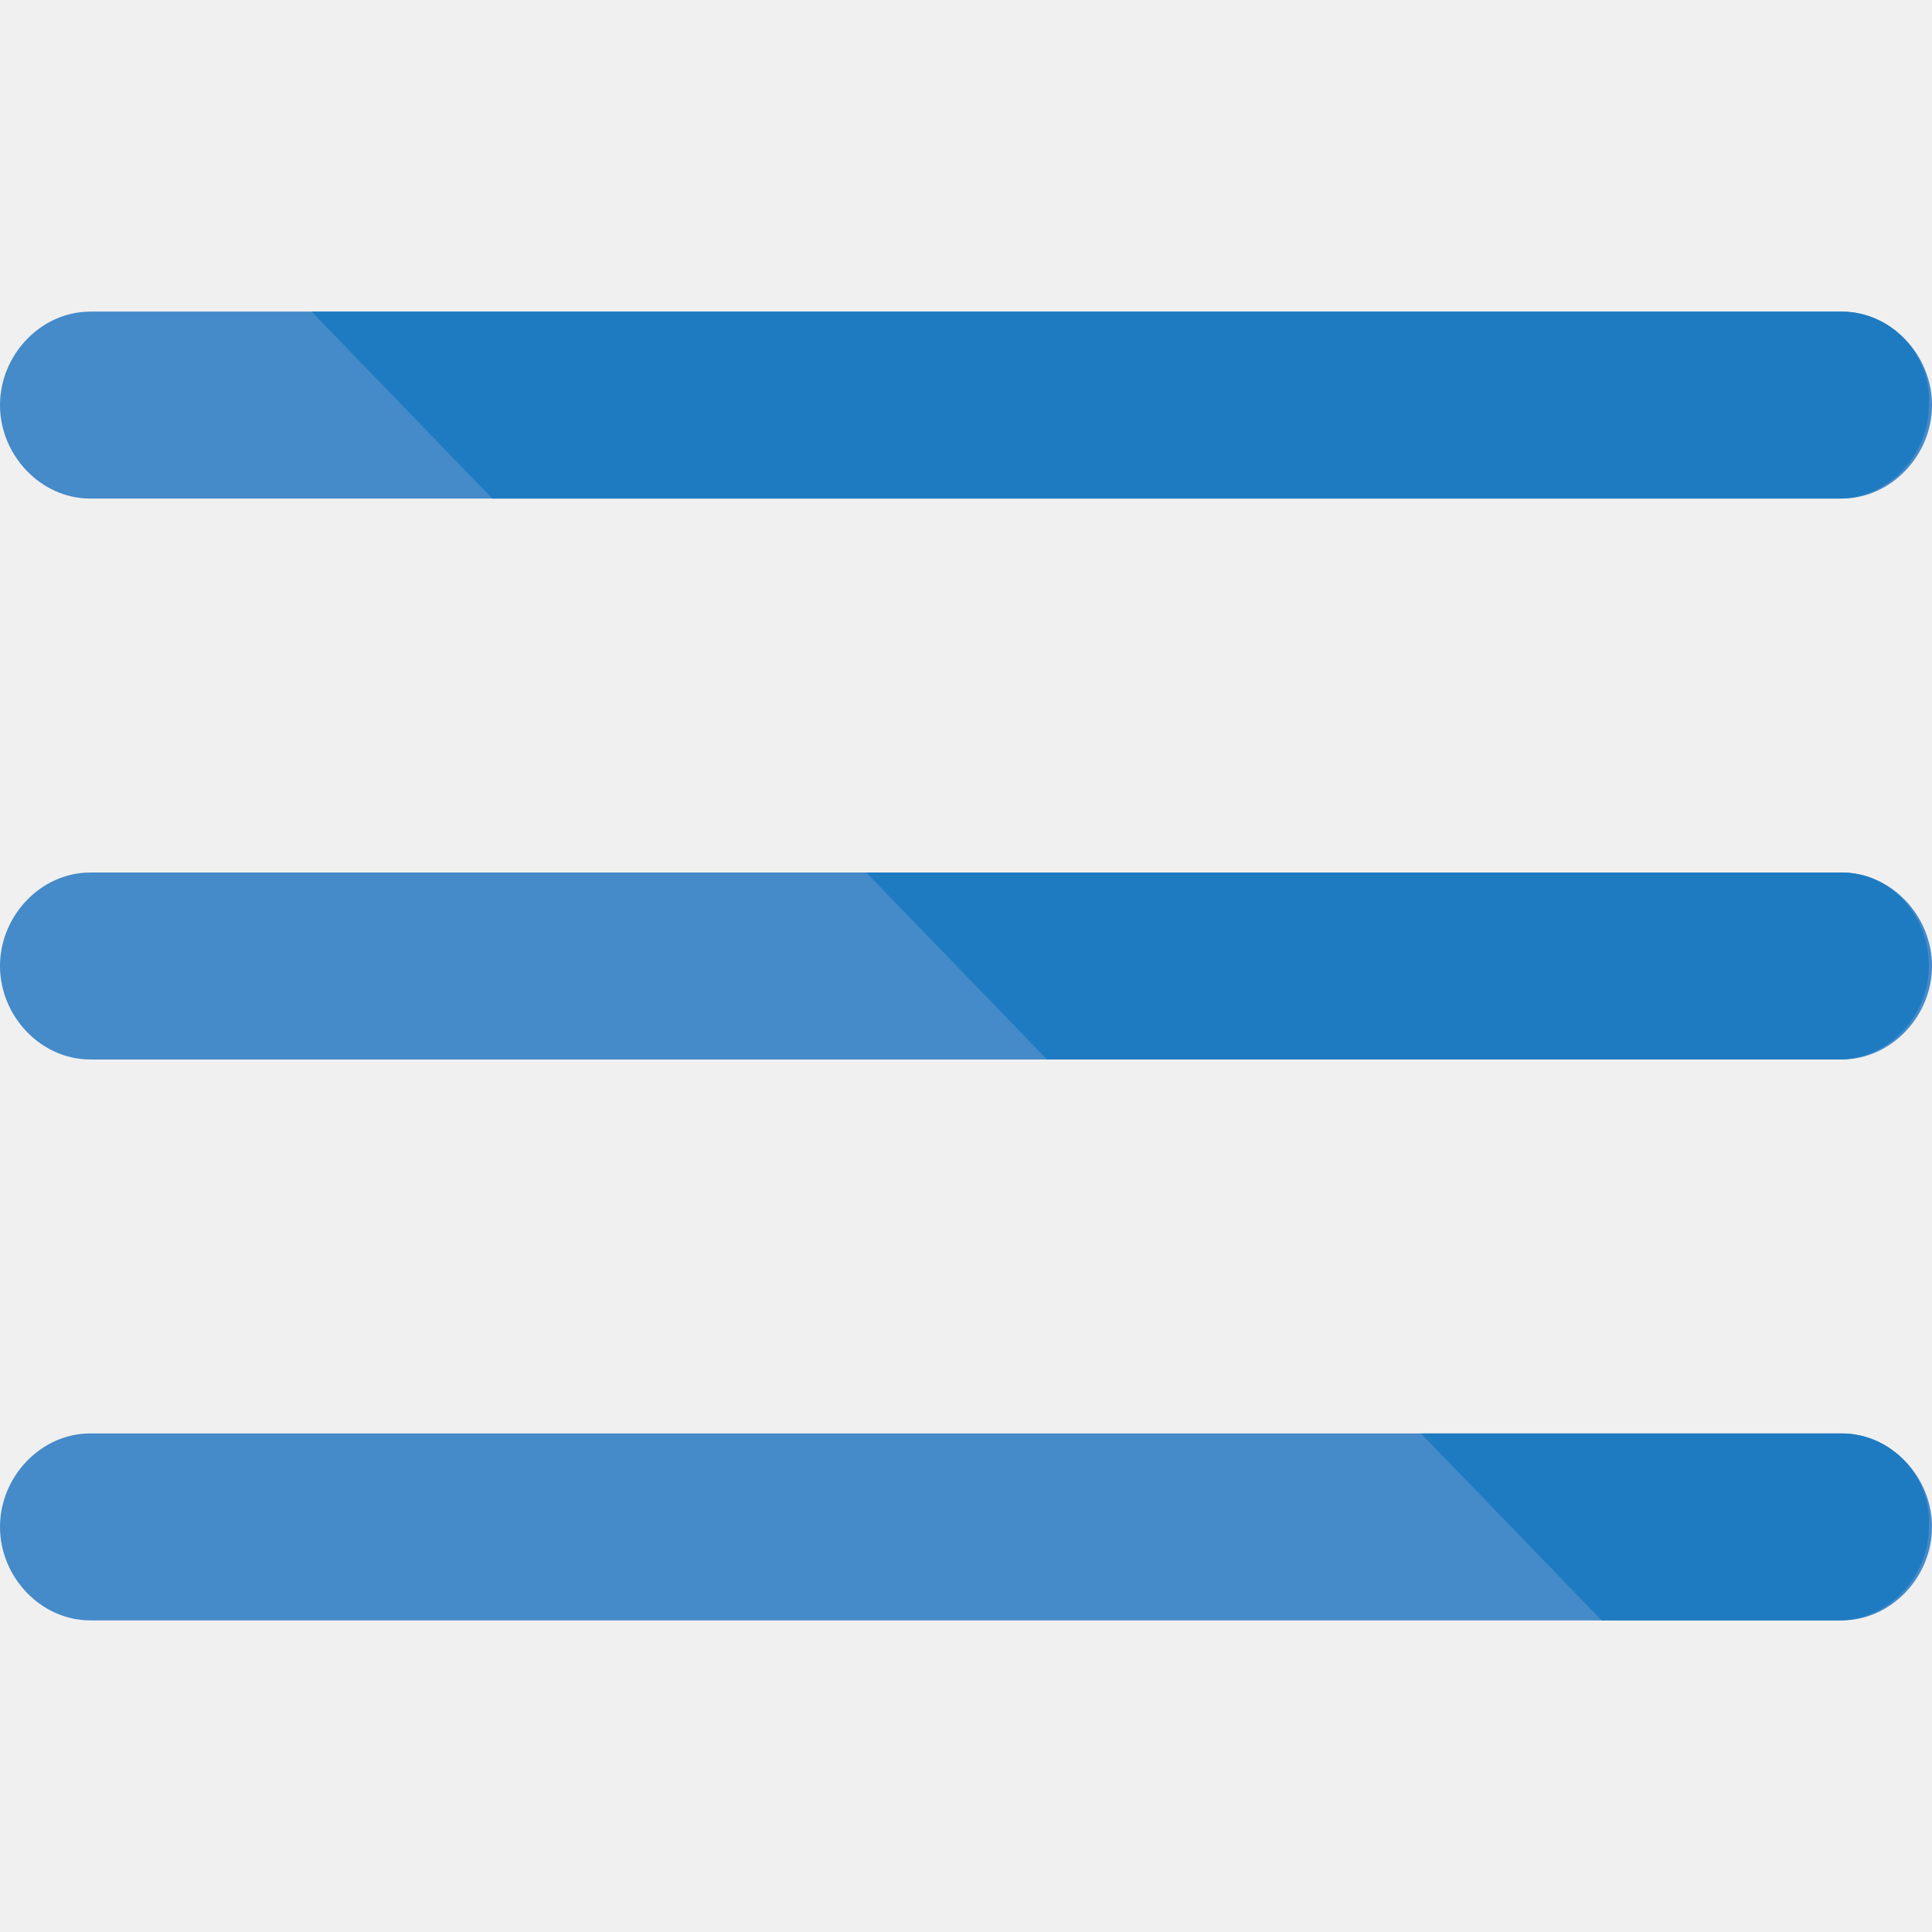
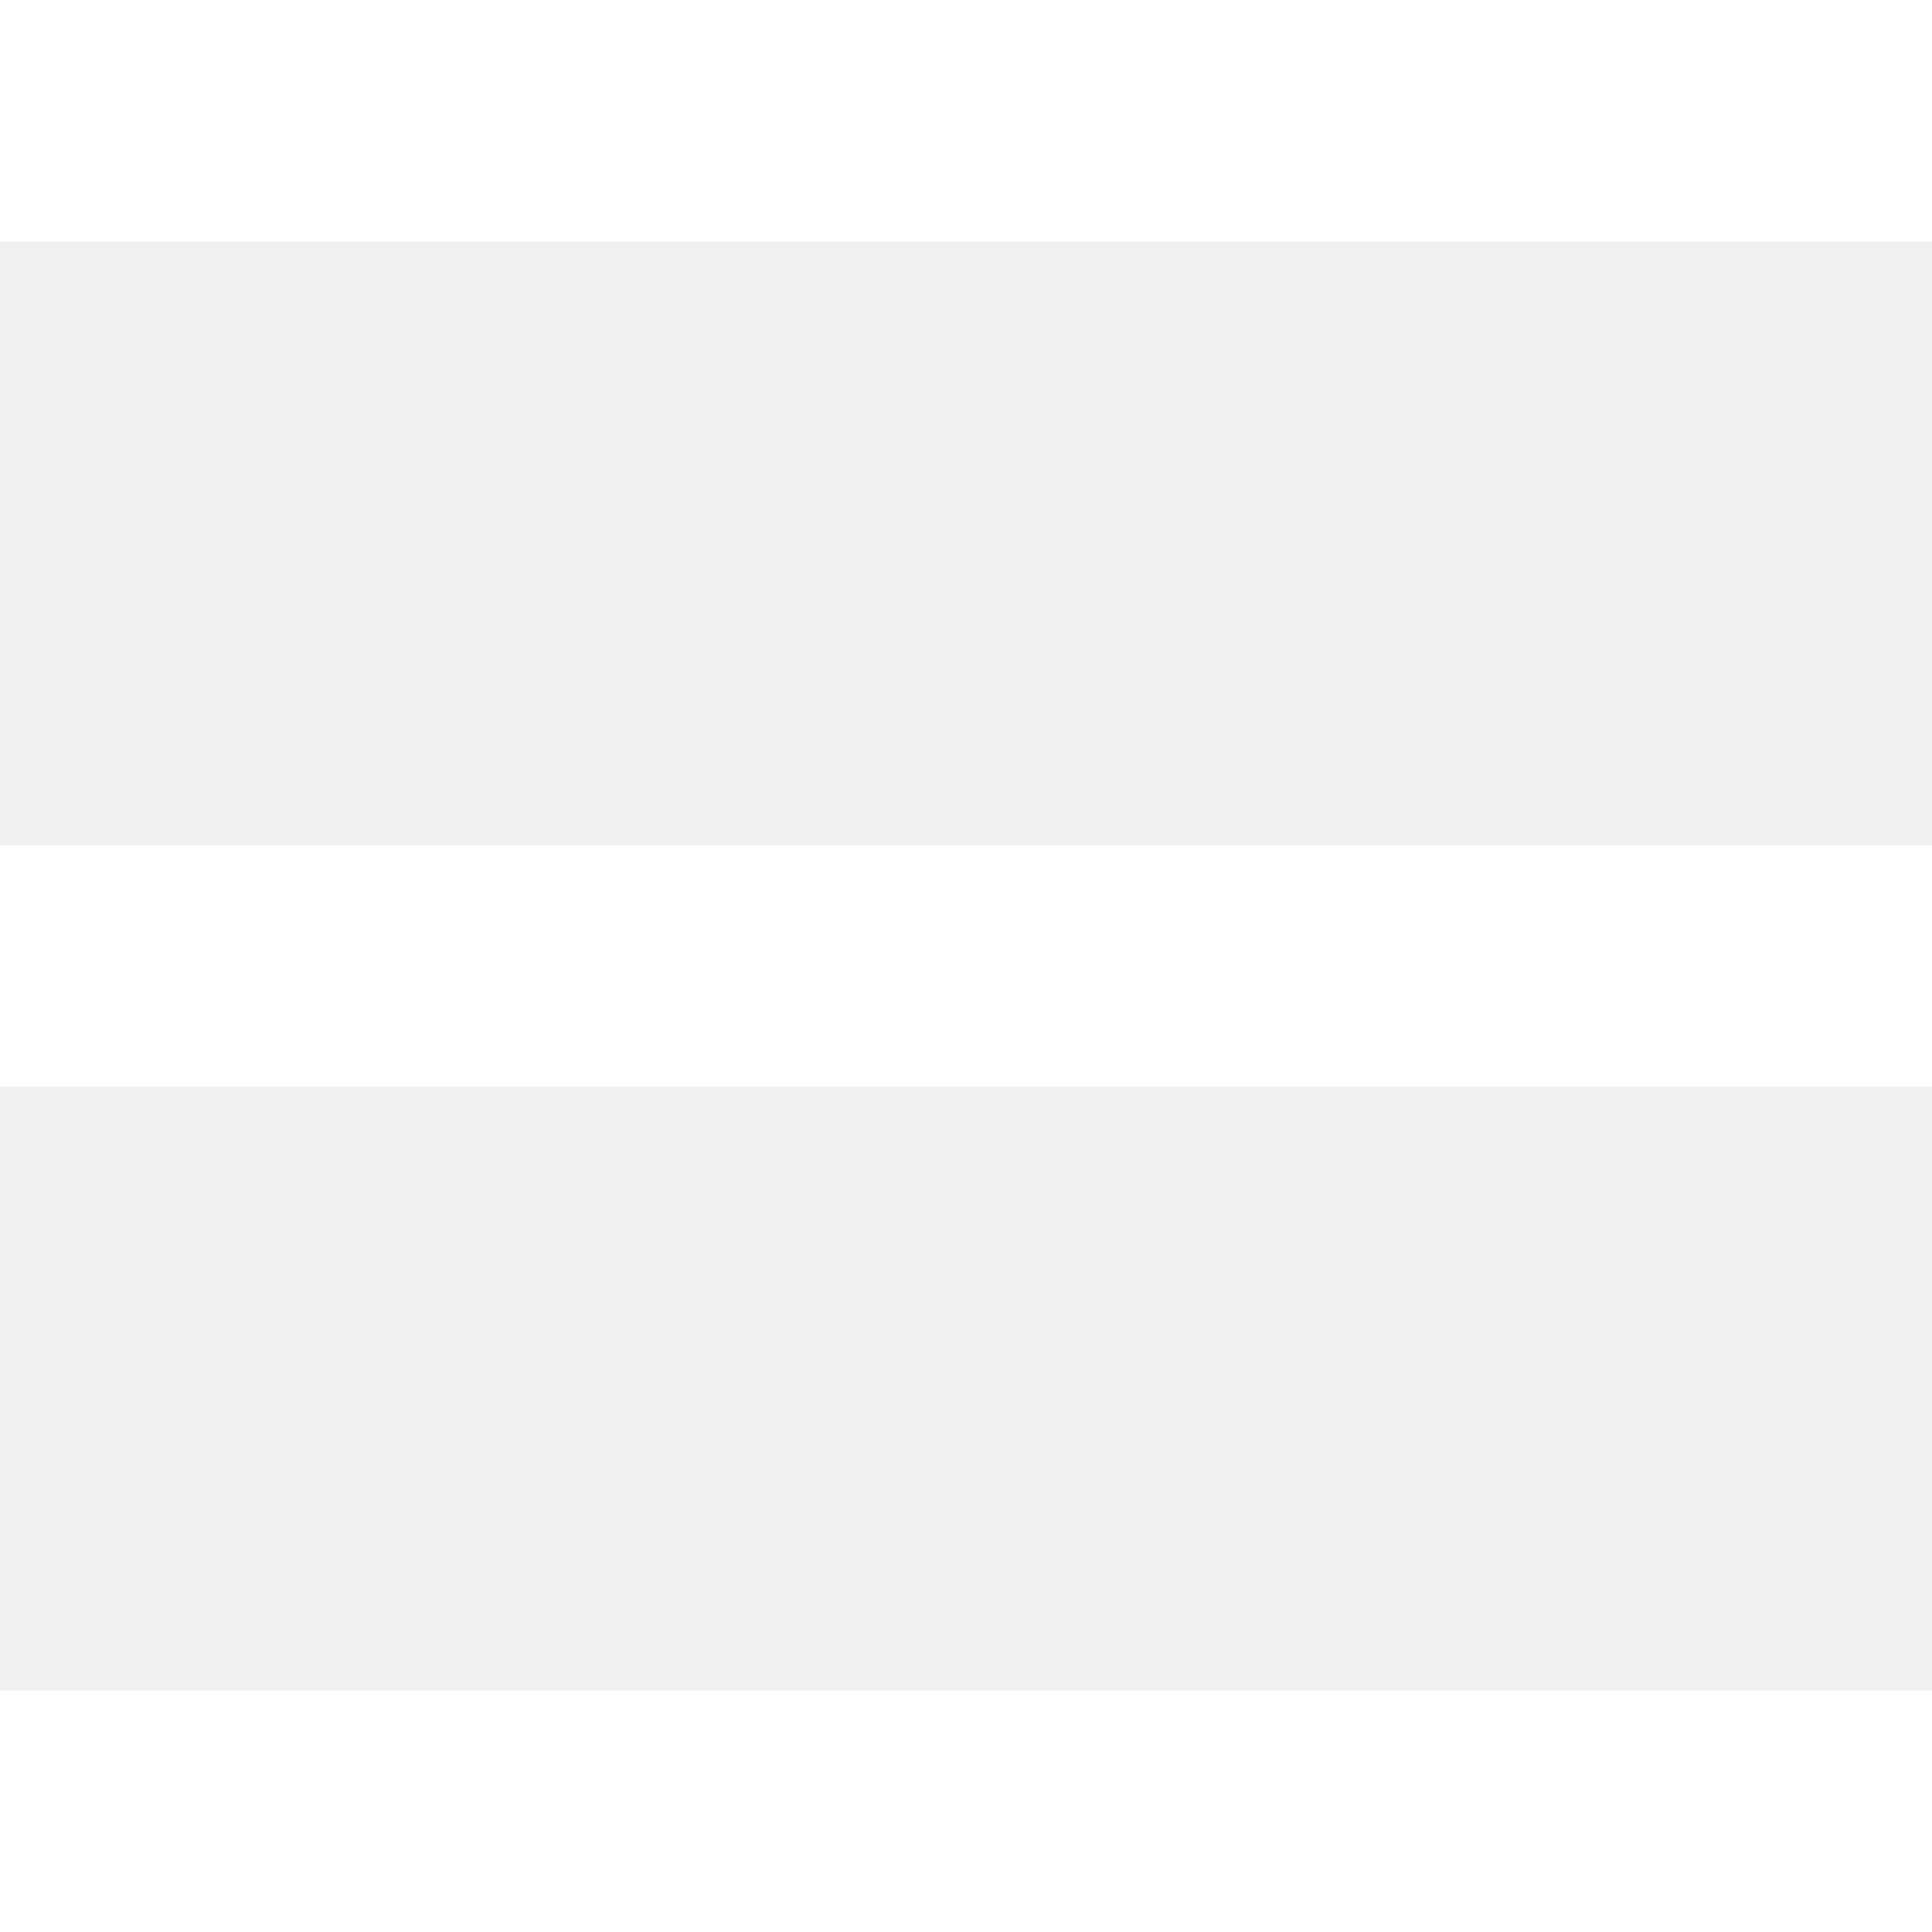
- <svg xmlns="http://www.w3.org/2000/svg" version="1.1" id="Layer_1" x="0px" y="0px" viewBox="0 0 496 496" style="enable-background:new 0 0 496 496;" xml:space="preserve">
-   <g>
-     <path style="fill:#458AC9;" d="M472.8,128H23.2C10.4,128,0,116.8,0,104s10.4-24,23.2-24h449.6c12.8,0,23.2,11.2,23.2,24   C496,116.8,485.6,128,472.8,128z" />
-     <path style="fill:#458AC9;" d="M472.8,272H23.2C10.4,272,0,260.8,0,248c0-12.8,10.4-24,23.2-24h449.6c12.8,0,23.2,11.2,23.2,24   C496,260.8,485.6,272,472.8,272z" />
-     <path style="fill:#458AC9;" d="M472.8,416H23.2C10.4,416,0,404.8,0,392s10.4-24,23.2-24h449.6c12.8,0,23.2,11.2,23.2,24   C496,404.8,485.6,416,472.8,416z" />
-   </g>
-   <g>
-     <path style="fill:#1E7BC1;" d="M472.8,368h-108l46.4,48H472c12.8,0,23.2-11.2,23.2-24C496,379.2,485.6,368,472.8,368z" />
-     <path style="fill:#1E7BC1;" d="M472.8,224H222.4l46.4,48H472c12.8,0,23.2-11.2,23.2-24C495.2,235.2,485.6,224,472.8,224z" />
-     <path style="fill:#1E7BC1;" d="M472.8,80H80l46.4,48H472c12.8,0,23.2-11.2,23.2-24C496,91.2,485.6,80,472.8,80z" />
+ <svg xmlns="http://www.w3.org/2000/svg" fill="#ffffff" width="800px" height="800px" viewBox="0 0 32 32">
+   <g id="Group_15" data-name="Group 15" transform="translate(-237.999 -393.695)">
+     <rect id="Rectangle_42" data-name="Rectangle 42" width="32" height="4" transform="translate(237.999 393.695)" />
+     <rect id="Rectangle_43" data-name="Rectangle 43" width="32" height="4" transform="translate(237.999 407.695)" />
+     <rect id="Rectangle_44" data-name="Rectangle 44" width="32" height="4" transform="translate(237.999 421.695)" />
  </g>
</svg>
